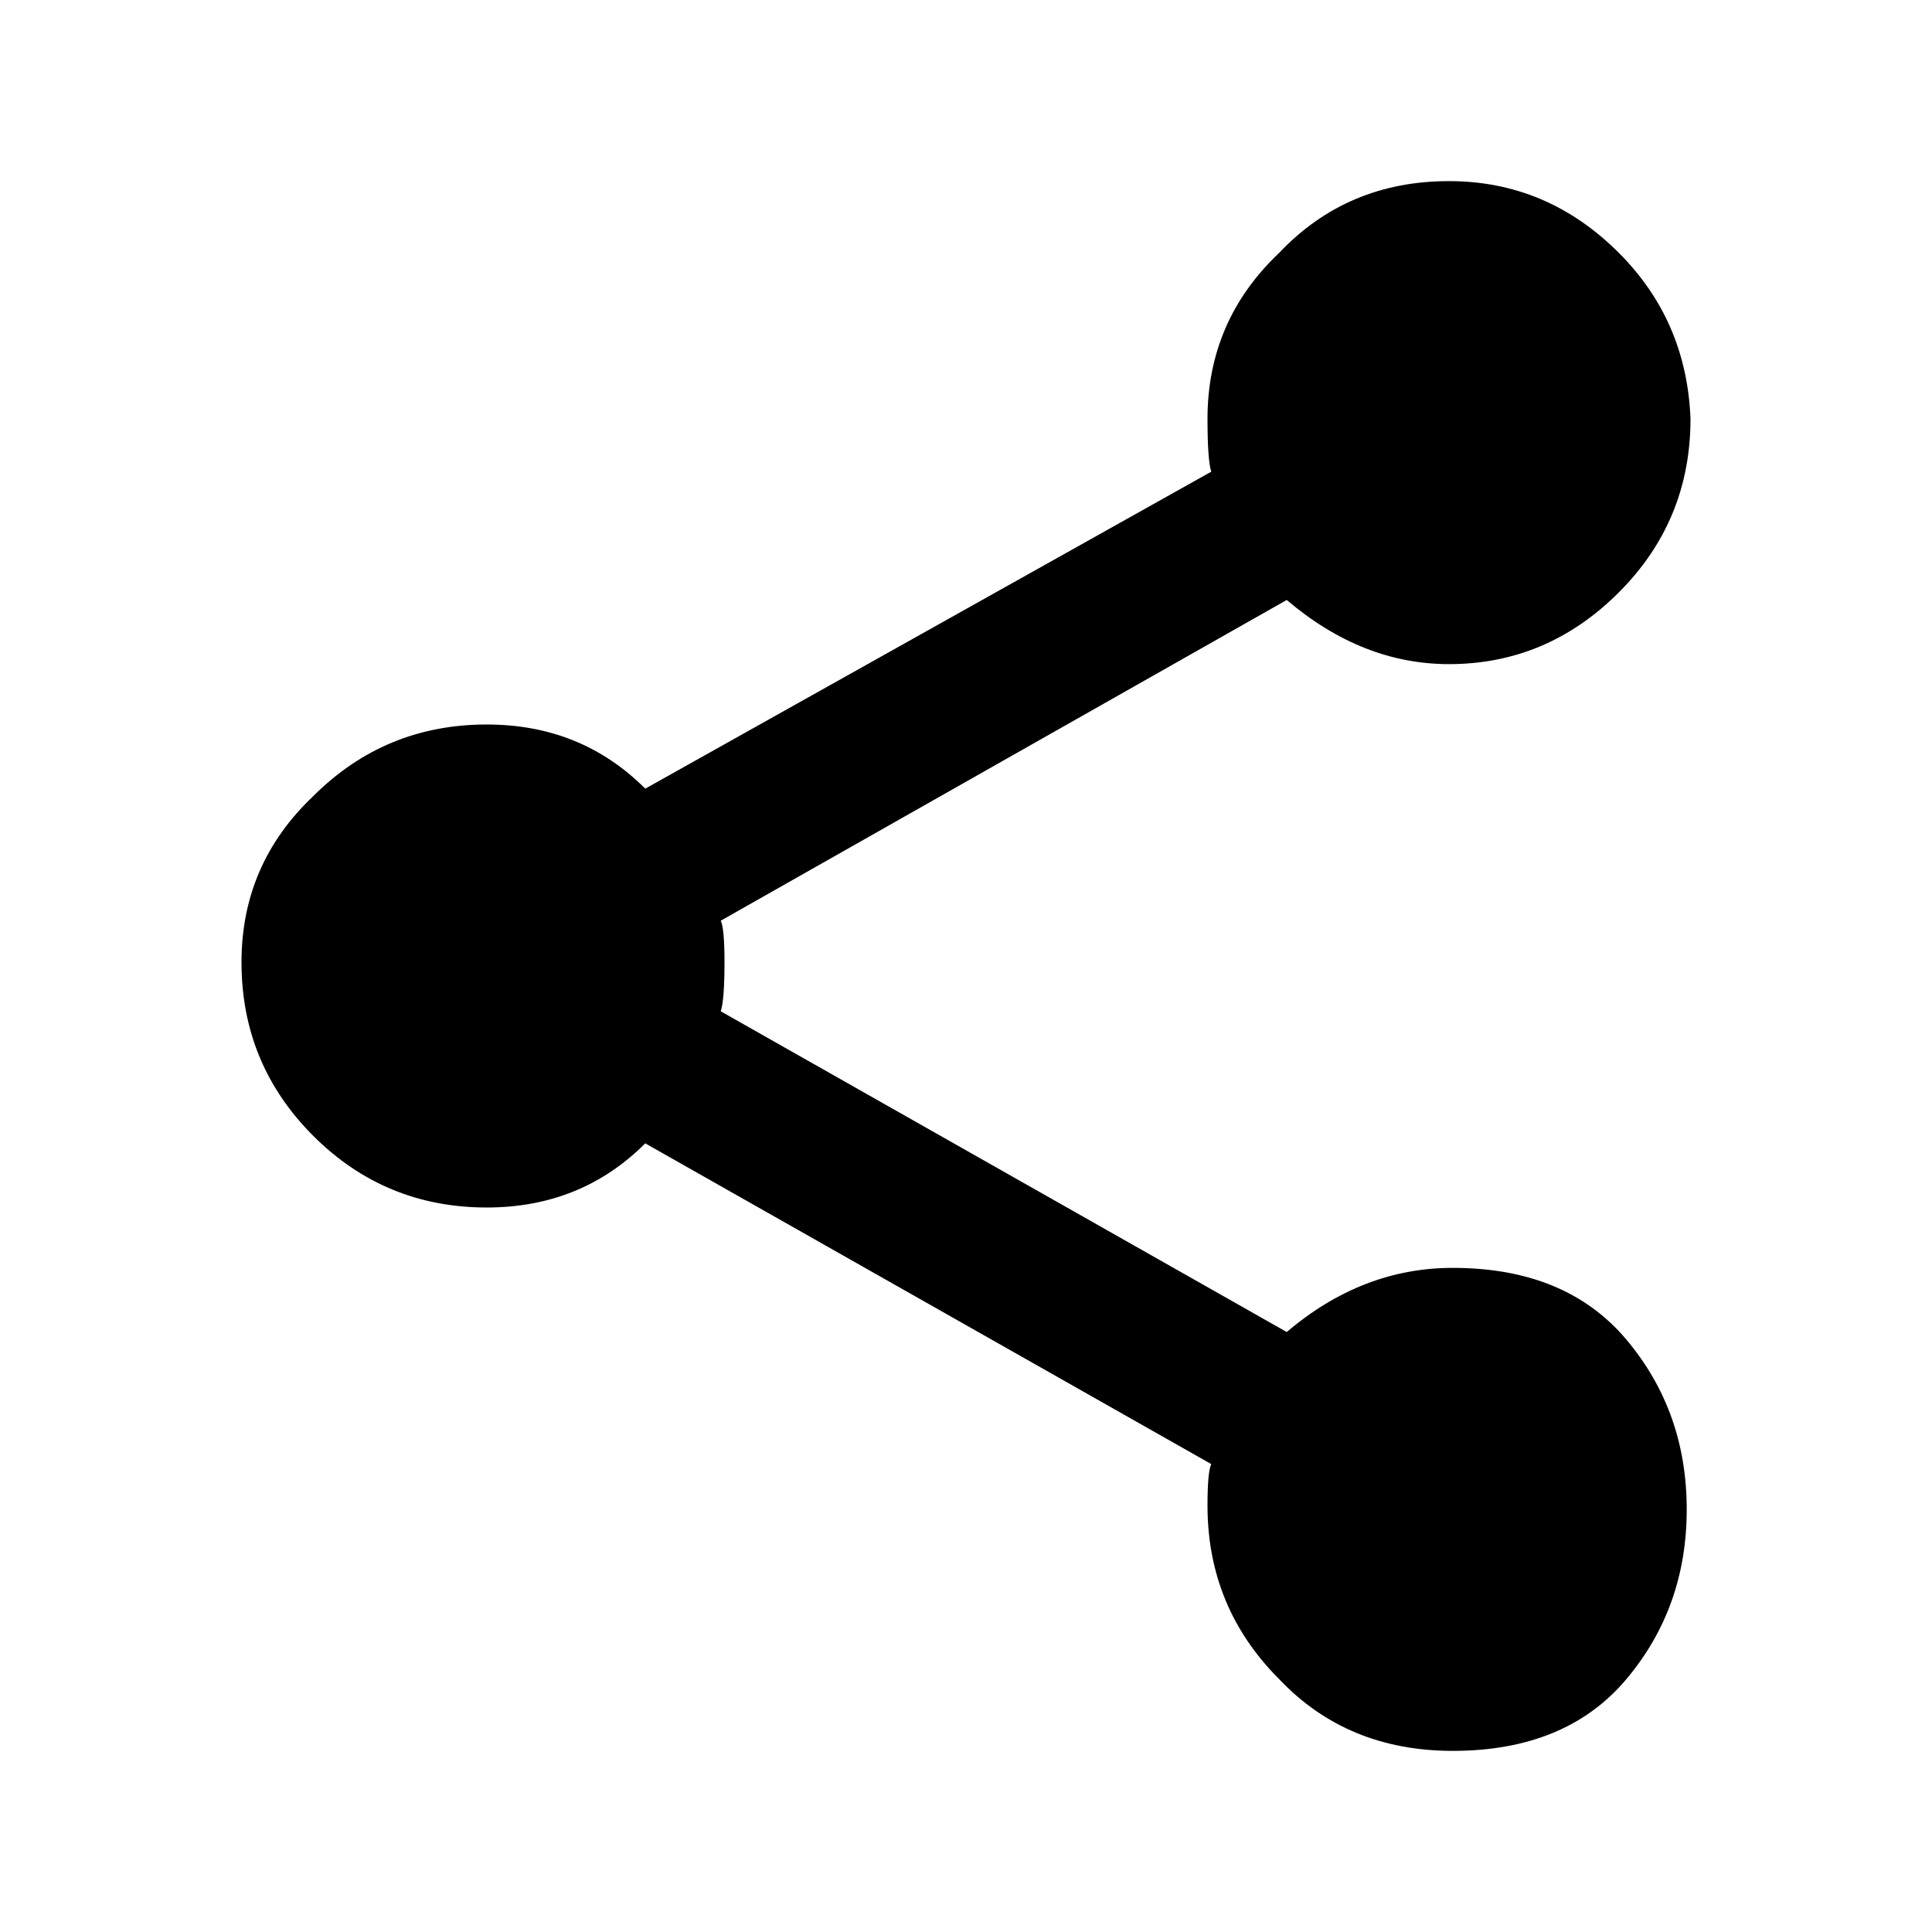
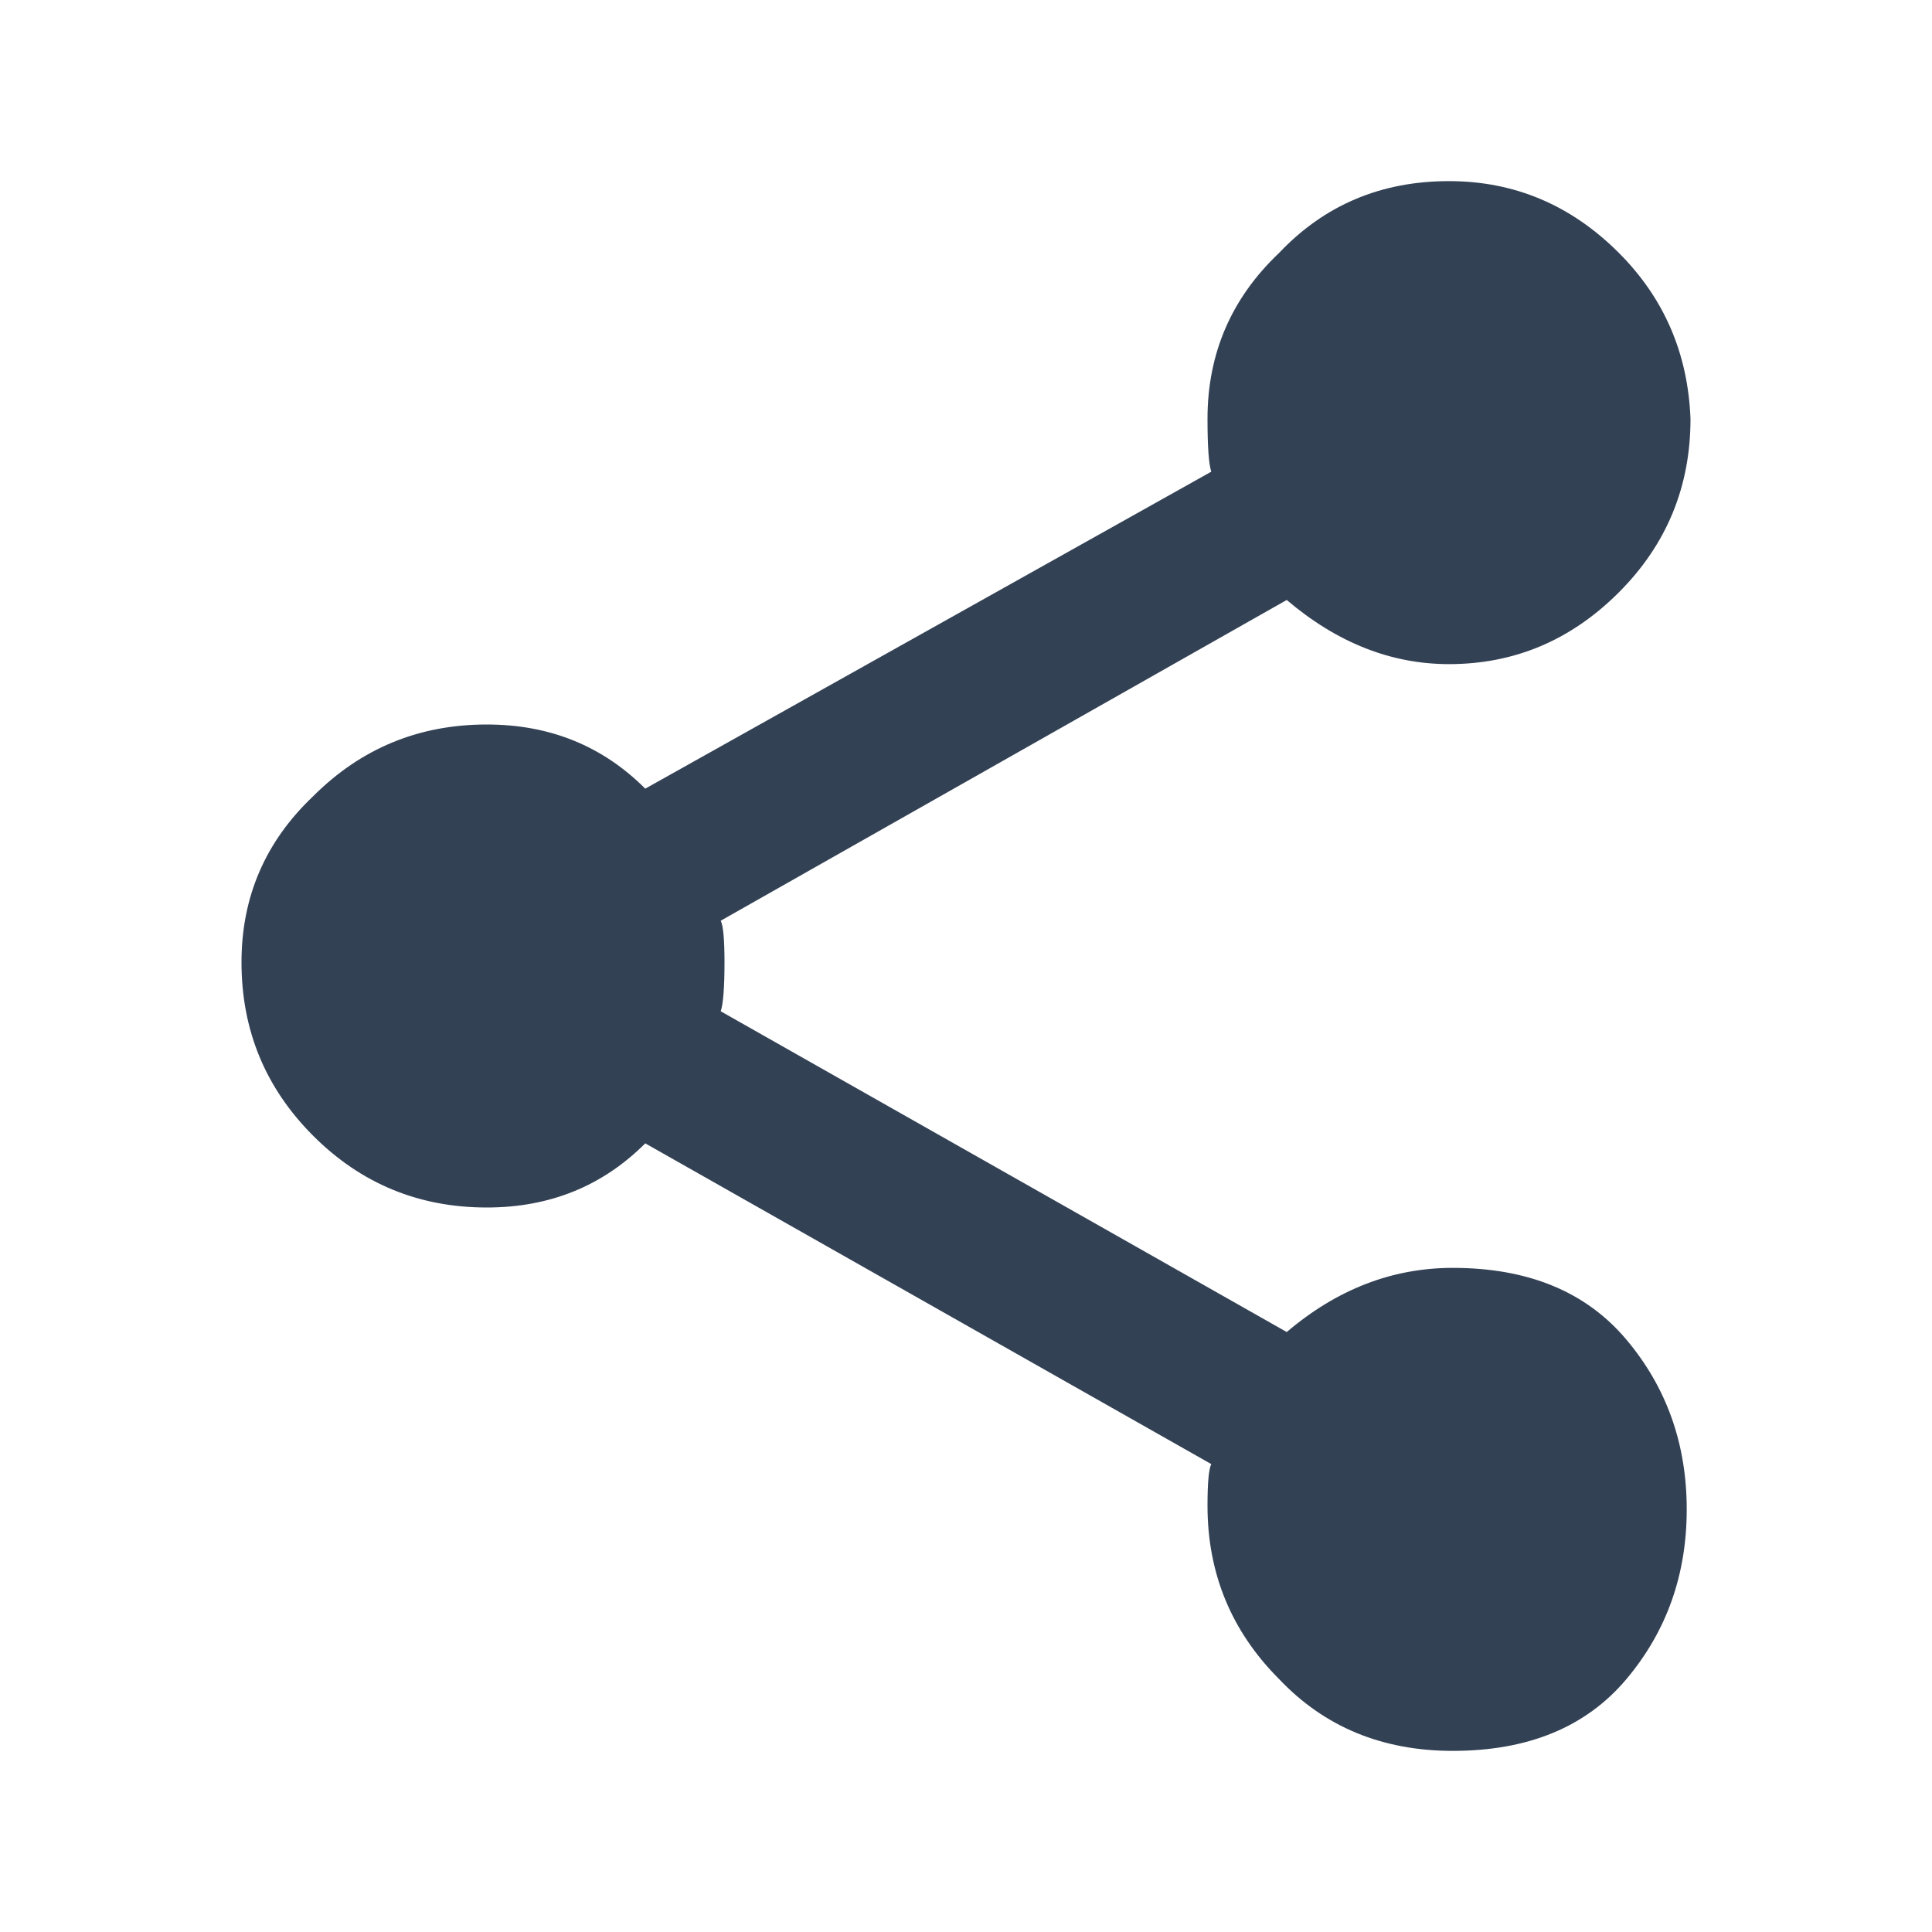
- <svg xmlns="http://www.w3.org/2000/svg" fill="#000000" width="48px" height="48px" viewBox="0 0 30.72 30.72">
+ <svg xmlns="http://www.w3.org/2000/svg" fill="#334155" width="48px" height="48px" viewBox="0 0 30.72 30.72">
  <path d="M23.1 27.84Q21.42 27.84 20.34 26.7 19.2 25.56 19.2 23.94 19.2 23.4 19.26 23.28L10.26 18.18Q9.24 19.2 7.74 19.2 6.12 19.2 4.98 18.06 3.84 16.92 3.84 15.3 3.84 13.74 4.98 12.66 6.12 11.52 7.74 11.52 9.24 11.52 10.26 12.54L19.26 7.5Q19.2 7.32 19.2 6.66 19.2 5.1 20.34 4.02 21.42 2.88 23.04 2.88 24.6 2.88 25.74 4.02 26.82 5.1 26.88 6.66 26.88 8.28 25.74 9.42 24.6 10.56 23.04 10.56 21.66 10.56 20.46 9.54L11.46 14.64Q11.52 14.76 11.52 15.3 11.52 15.9 11.46 16.08L20.46 21.18Q21.66 20.16 23.1 20.16 24.9 20.16 25.86 21.3 26.82 22.44 26.82 24 26.82 25.56 25.86 26.7 24.9 27.84 23.1 27.84Z" />
</svg>
